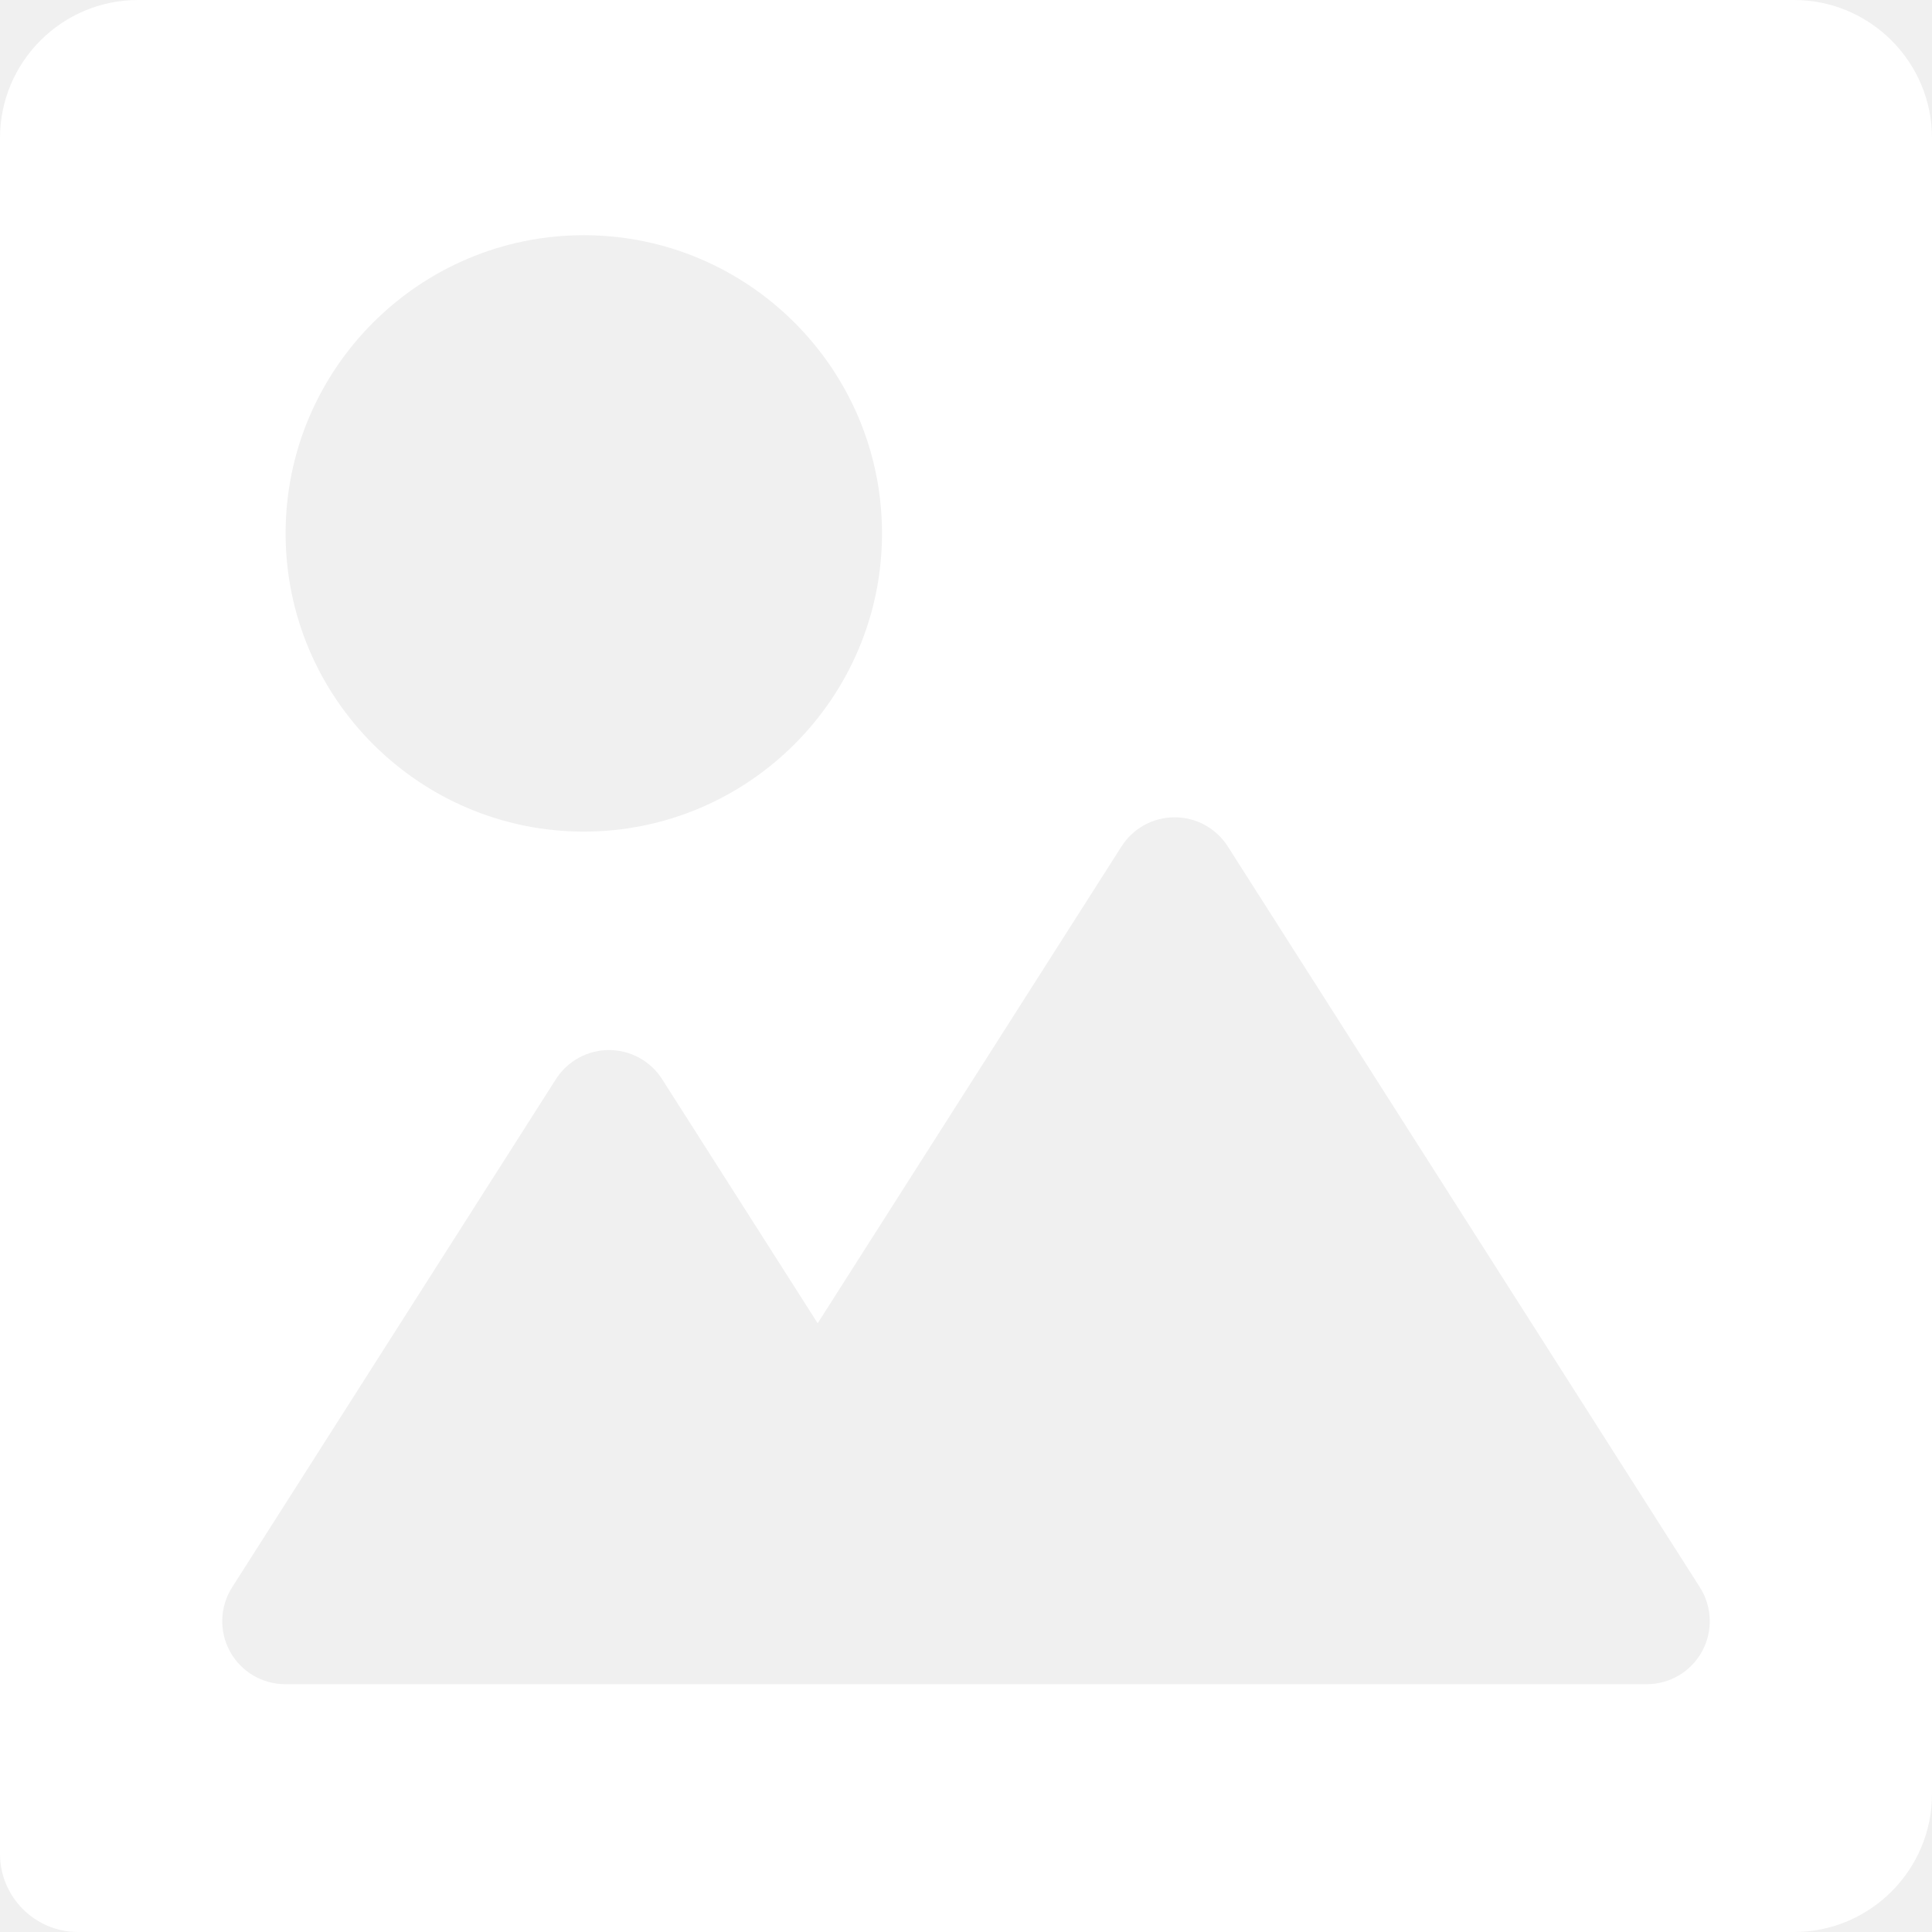
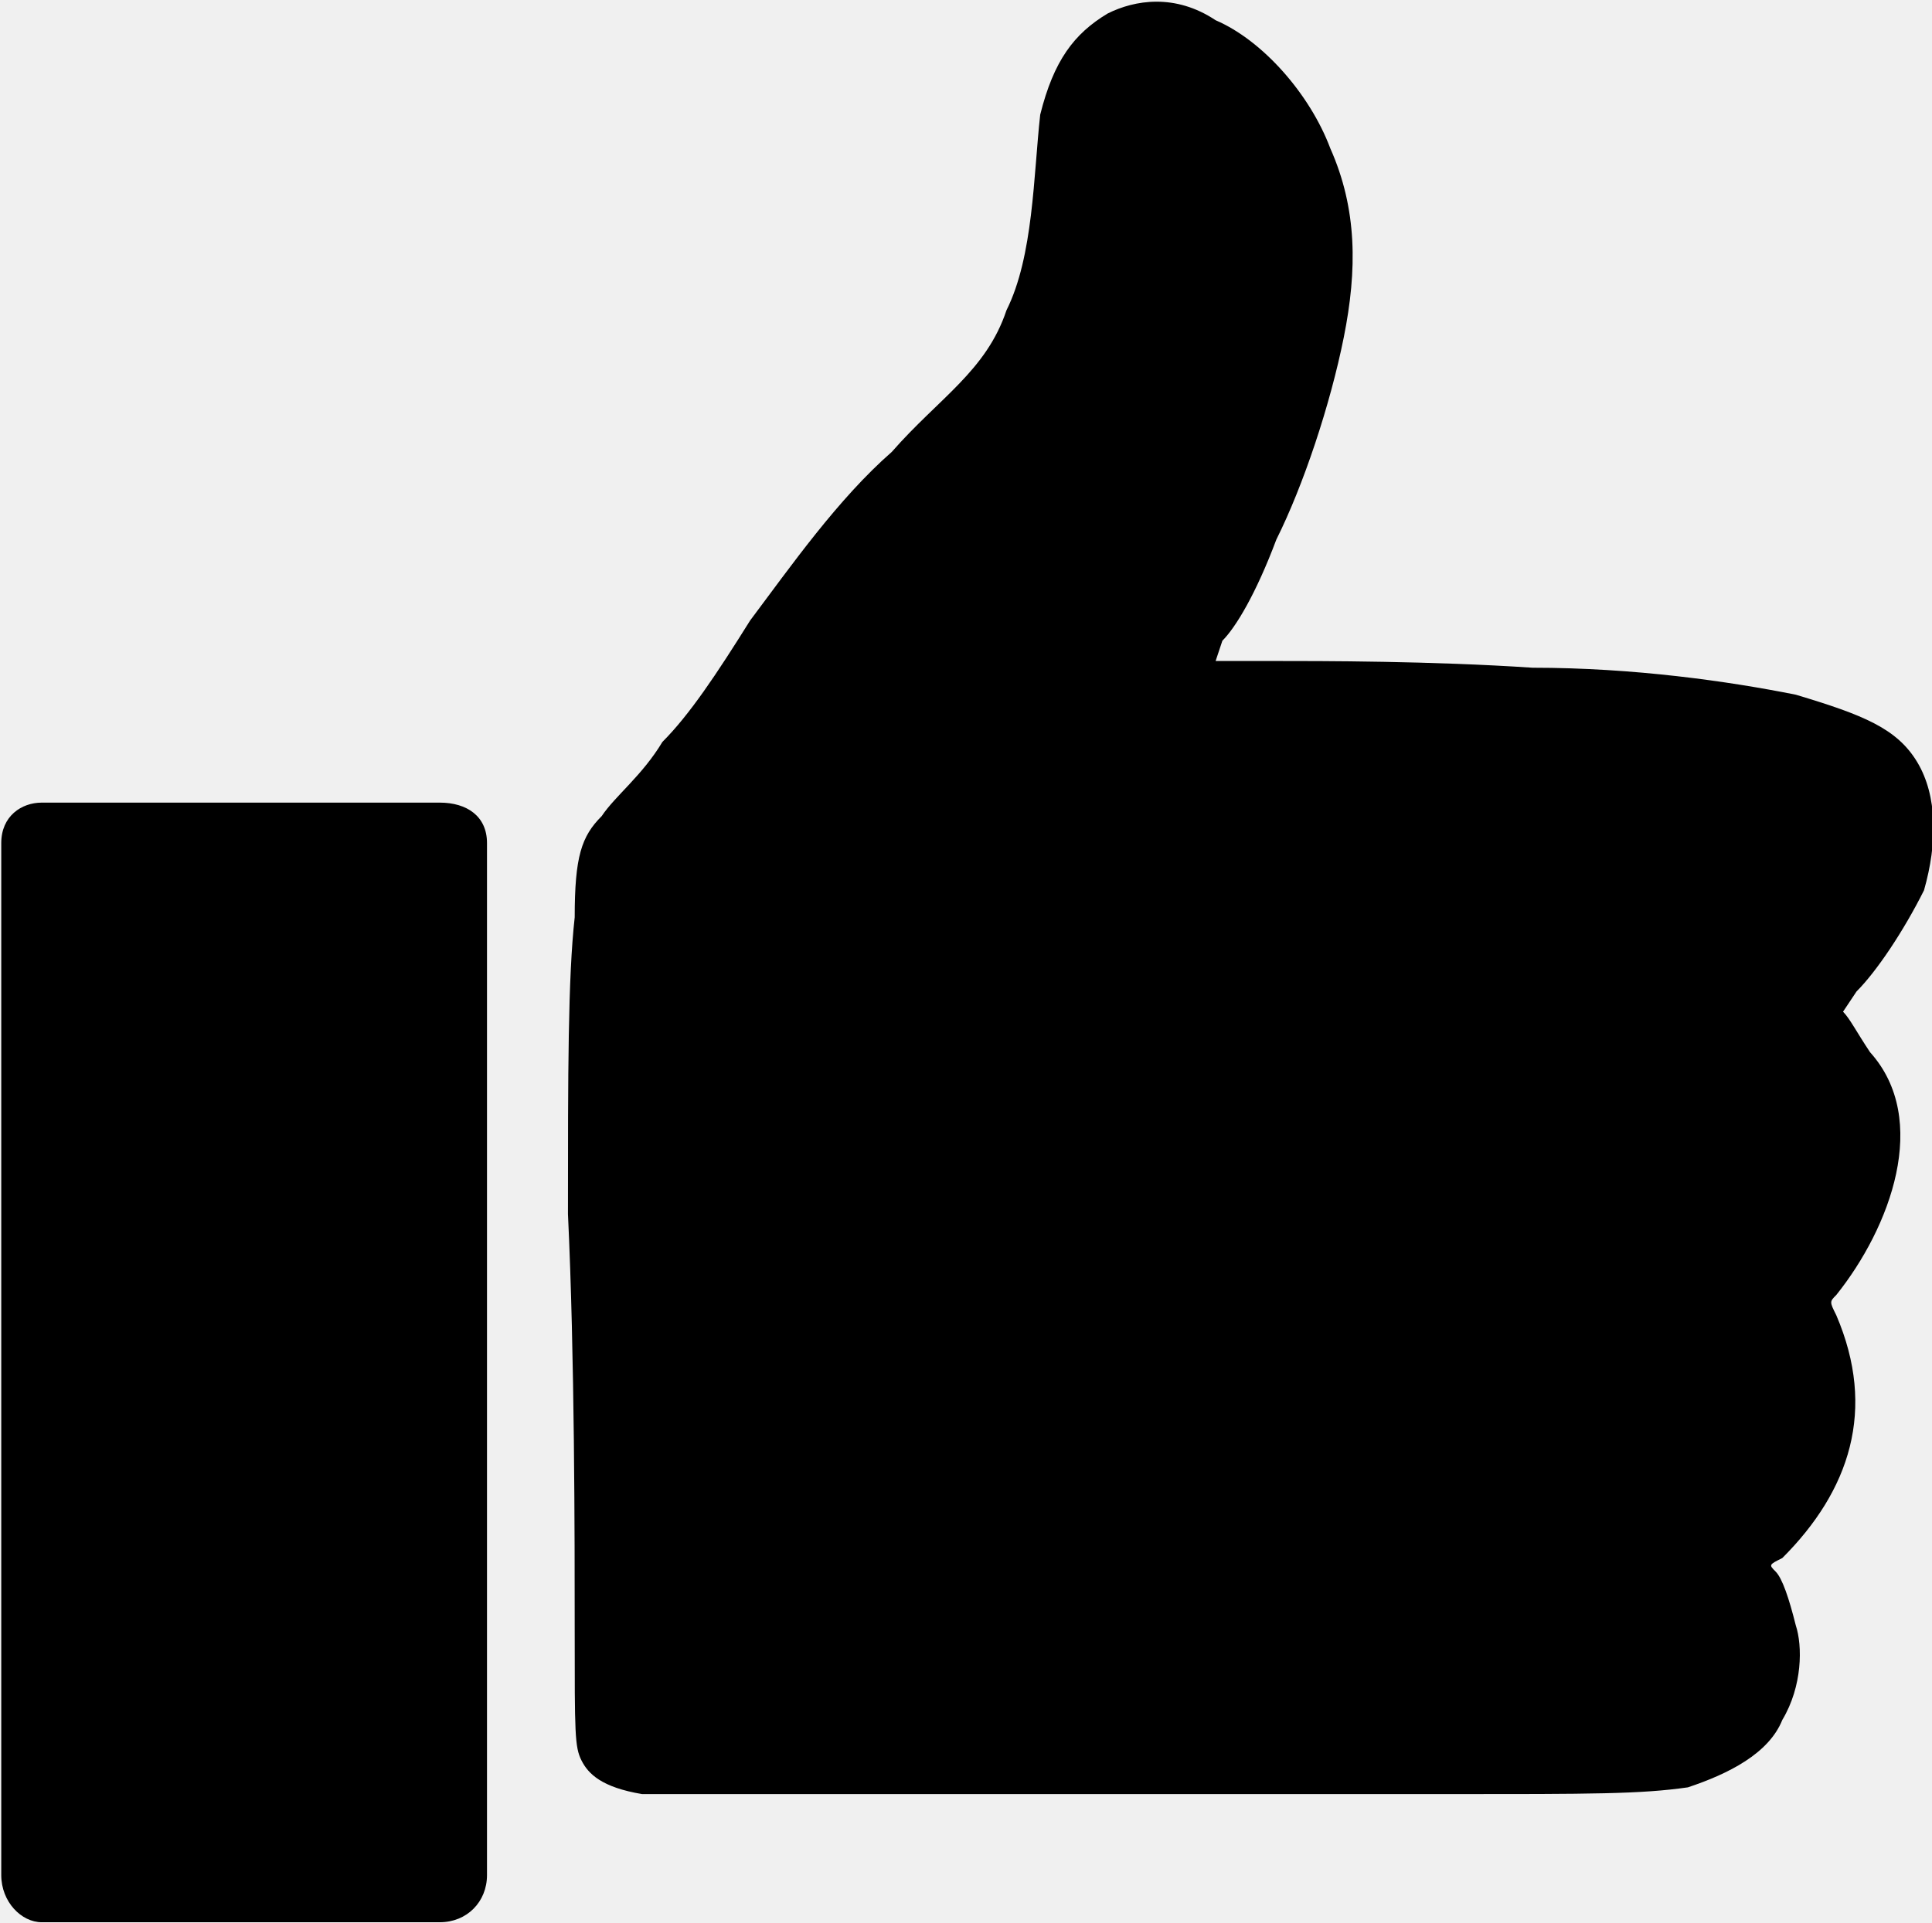
- <svg xmlns="http://www.w3.org/2000/svg" version="1.1" id="Layer_1" x="0px" y="0px" viewBox="0 0 460.002 460.002" style="enable-background:new 0 0 460.002 460.002;" xml:space="preserve" width="512px" height="512px">
-   <g>
-     <g>
-       <path d="M427.137,0H32.865C14.743,0,0,14.743,0,32.865v408.543c0,10.253,8.341,18.594,18.594,18.594h408.543    c18.122,0,32.865-14.743,32.865-32.865V32.865C460.002,14.743,445.259,0,427.137,0z M139.001,56.001c39.149,0,71,31.851,71,71    s-31.851,71-71,71c-39.149,0-71-31.851-71-71C68.001,87.852,99.852,56.001,139.001,56.001z M405.24,393.215    c-2.634,4.801-7.675,7.786-13.151,7.786H67.913c-5.477,0-10.518-2.984-13.151-7.786c-2.634-4.802-2.442-10.657,0.501-15.275    l77.092-120.984c2.754-4.322,7.524-6.939,12.65-6.939s9.896,2.617,12.65,6.939l37.029,58.111l72.346-113.536    c2.754-4.323,7.524-6.939,12.65-6.939c5.125,0,9.896,2.617,12.65,6.939L404.739,377.94    C407.682,382.559,407.874,388.414,405.24,393.215z" fill="#FFFFFF" />
-     </g>
+ <svg xmlns="http://www.w3.org/2000/svg" xml:space="preserve" width="3.966mm" height="3.947mm" version="1.1" style="shape-rendering:geometricPrecision; text-rendering:geometricPrecision; image-rendering:optimizeQuality; fill-rule:evenodd; clip-rule:evenodd" viewBox="0 0 286 285">
+   <defs>
+     <style type="text/css">
+    
+     .fil0 {fill:black}
+    
+   </style>
+   </defs>
+   <g id="Camada_x0020_1">
+     <path class="fil0" d="M111 92c6,-8 13,-18 21,-25 7,-8 14,-12 17,-21 4,-8 4,-20 5,-29 2,-8 5,-12 10,-15 4,-2 10,-3 16,1 7,3 14,11 17,19 4,9 4,18 2,28 -2,10 -6,22 -10,30 -3,8 -6,13 -8,15 -1,3 -1,3 -1,3 0,0 0,0 8,0 8,0 24,0 39,1 15,0 29,2 39,4 10,3 15,5 18,10 3,5 3,12 1,19 -3,6 -7,12 -10,15 -2,3 -2,3 -2,3 1,1 2,3 4,6 9,10 3,26 -5,36 -1,1 -1,1 0,3 6,14 2,26 -8,36 -2,1 -2,1 -1,2 1,1 2,4 3,8 1,3 1,9 -2,14 -2,5 -8,8 -14,10 -7,1 -14,1 -36,1 -22,0 -58,0 -81,0 -23,0 -32,0 -38,0 -6,-1 -8,-3 -9,-5 -1,-2 -1,-4 -1,-19 0,-14 0,-41 -1,-62 0,-21 0,-35 1,-44 0,-9 1,-12 4,-15 2,-3 6,-6 9,-11 4,-4 8,-10 13,-18zm-105 27l59 0c4,0 7,2 7,6l0 153c0,4 -3,7 -7,7l-59 0c-3,0 -6,-3 -6,-7l0 -153c0,-4 3,-6 6,-6z" />
  </g>
-   <g>
- </g>
-   <g>
- </g>
-   <g>
- </g>
-   <g>
- </g>
-   <g>
- </g>
-   <g>
- </g>
-   <g>
- </g>
-   <g>
- </g>
-   <g>
- </g>
-   <g>
- </g>
-   <g>
- </g>
-   <g>
- </g>
-   <g>
- </g>
-   <g>
- </g>
-   <g>
- </g>
</svg>
